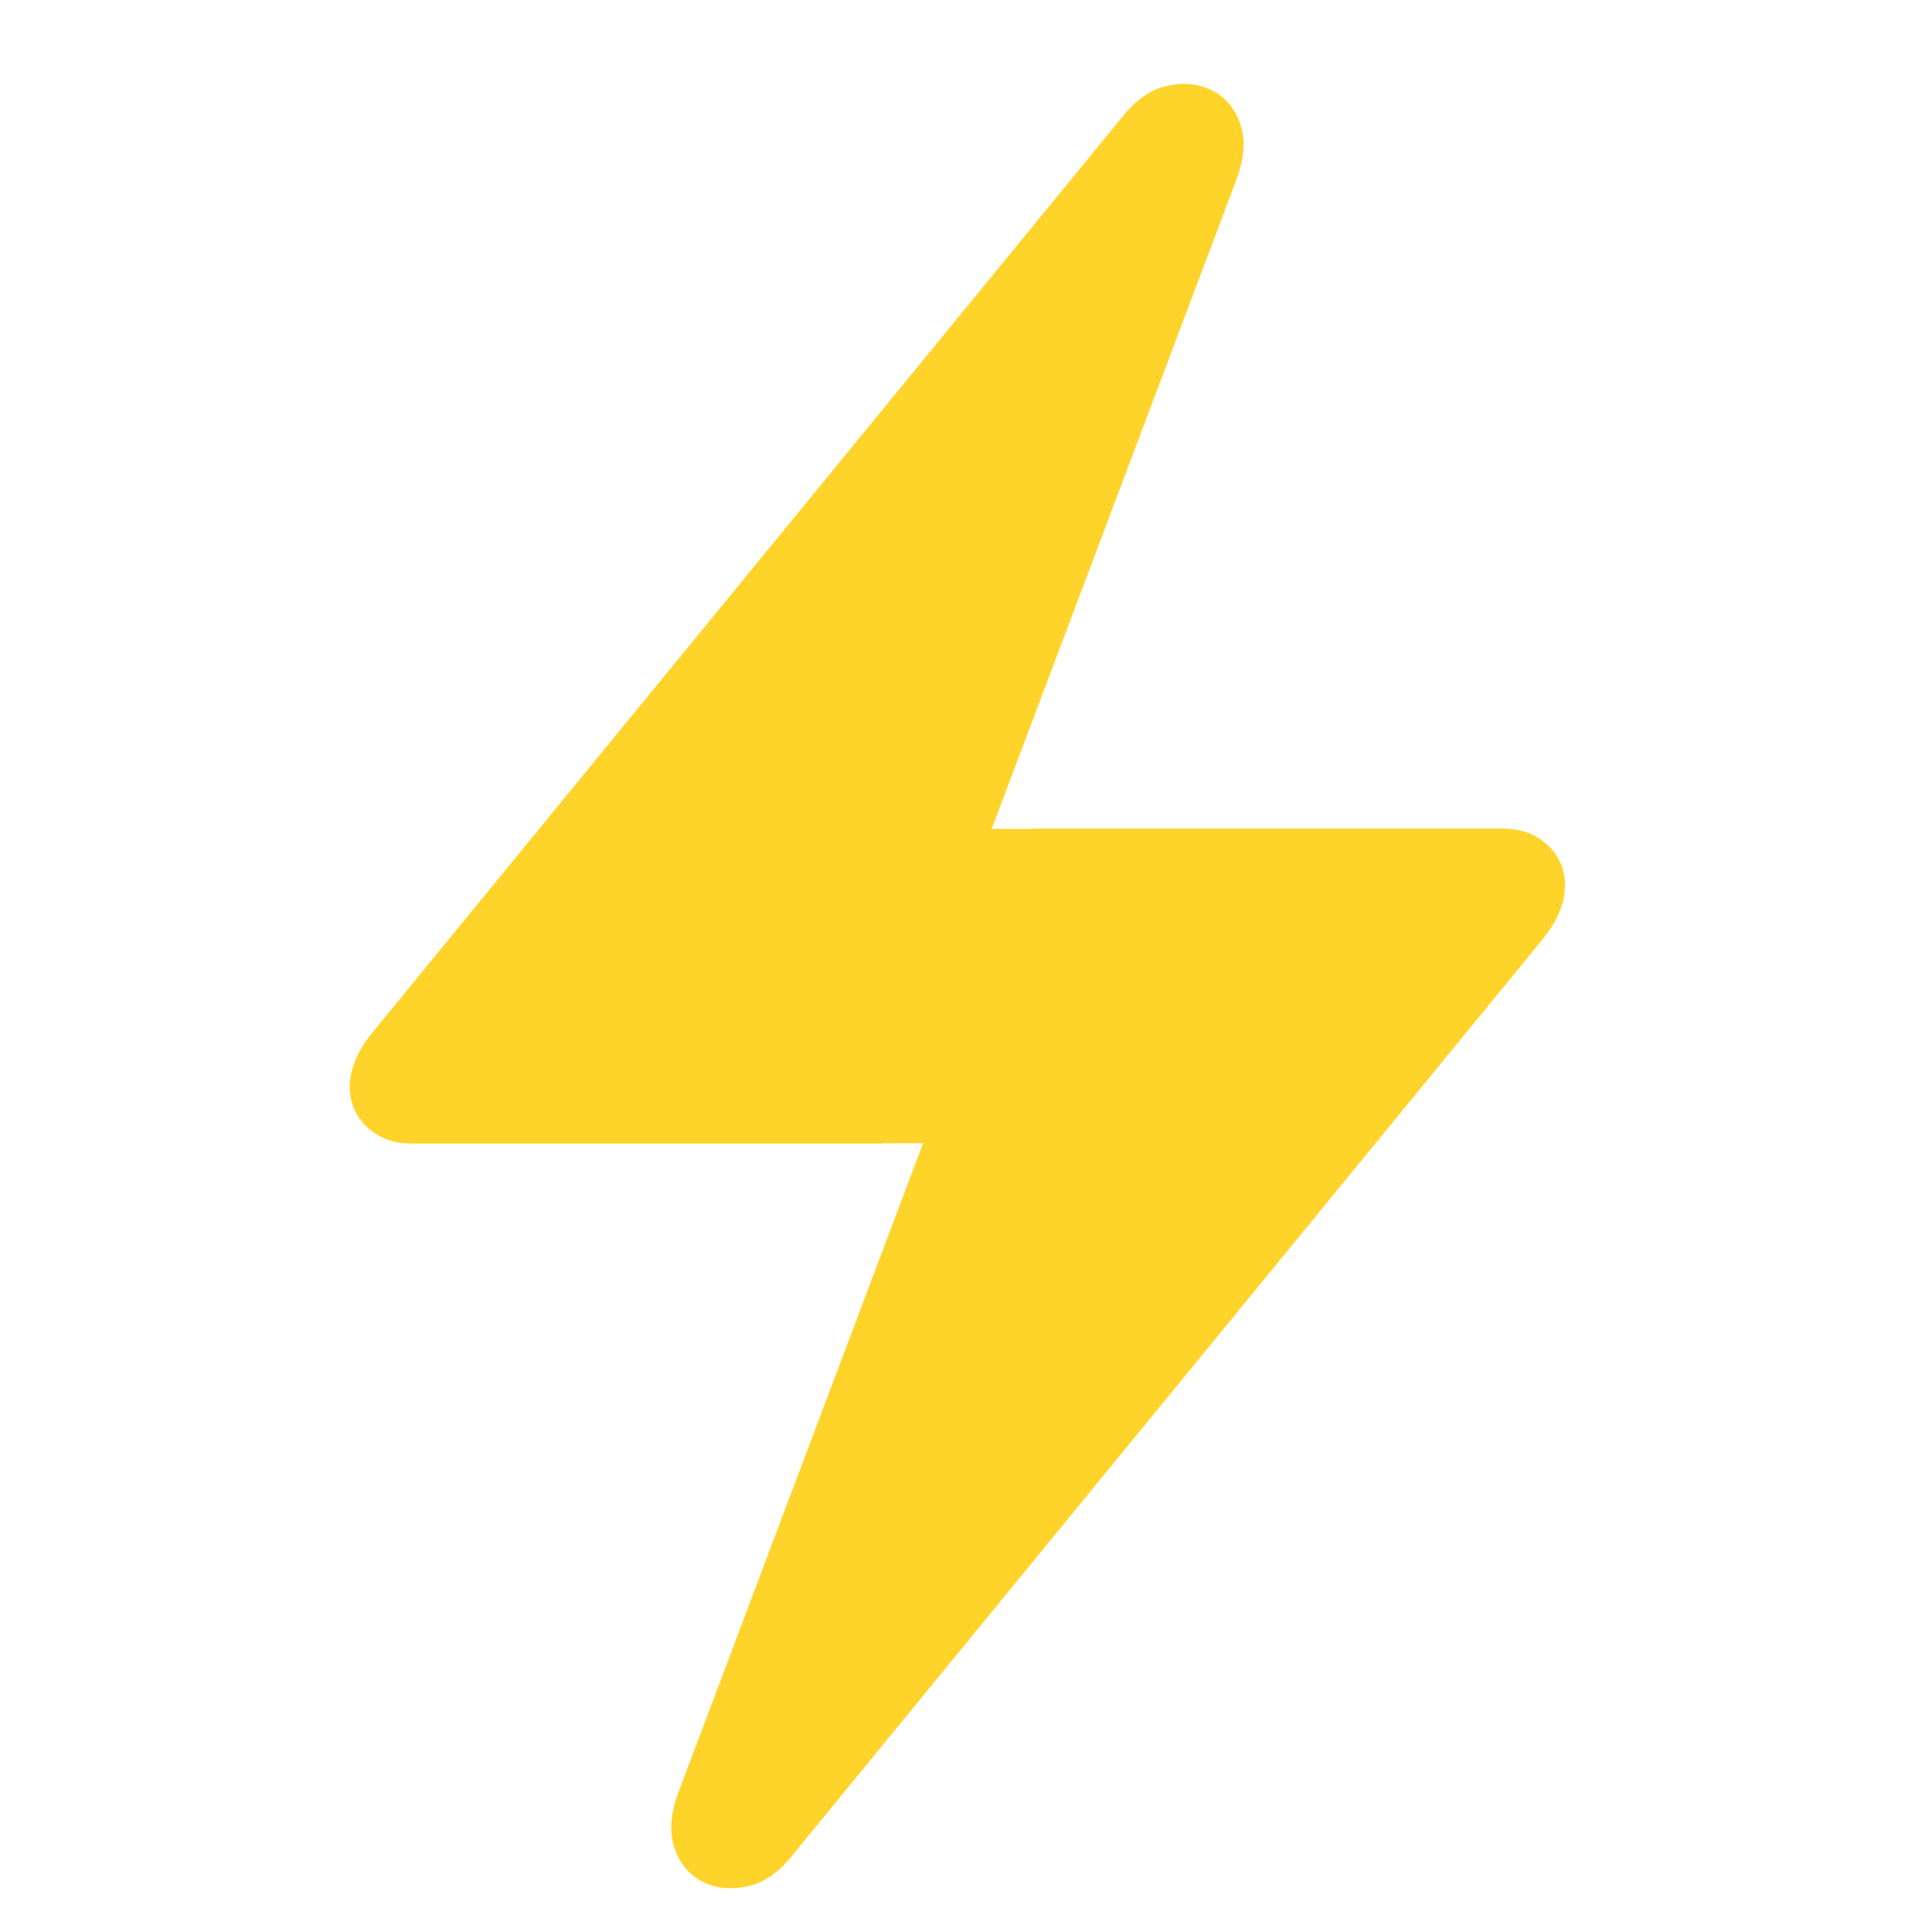
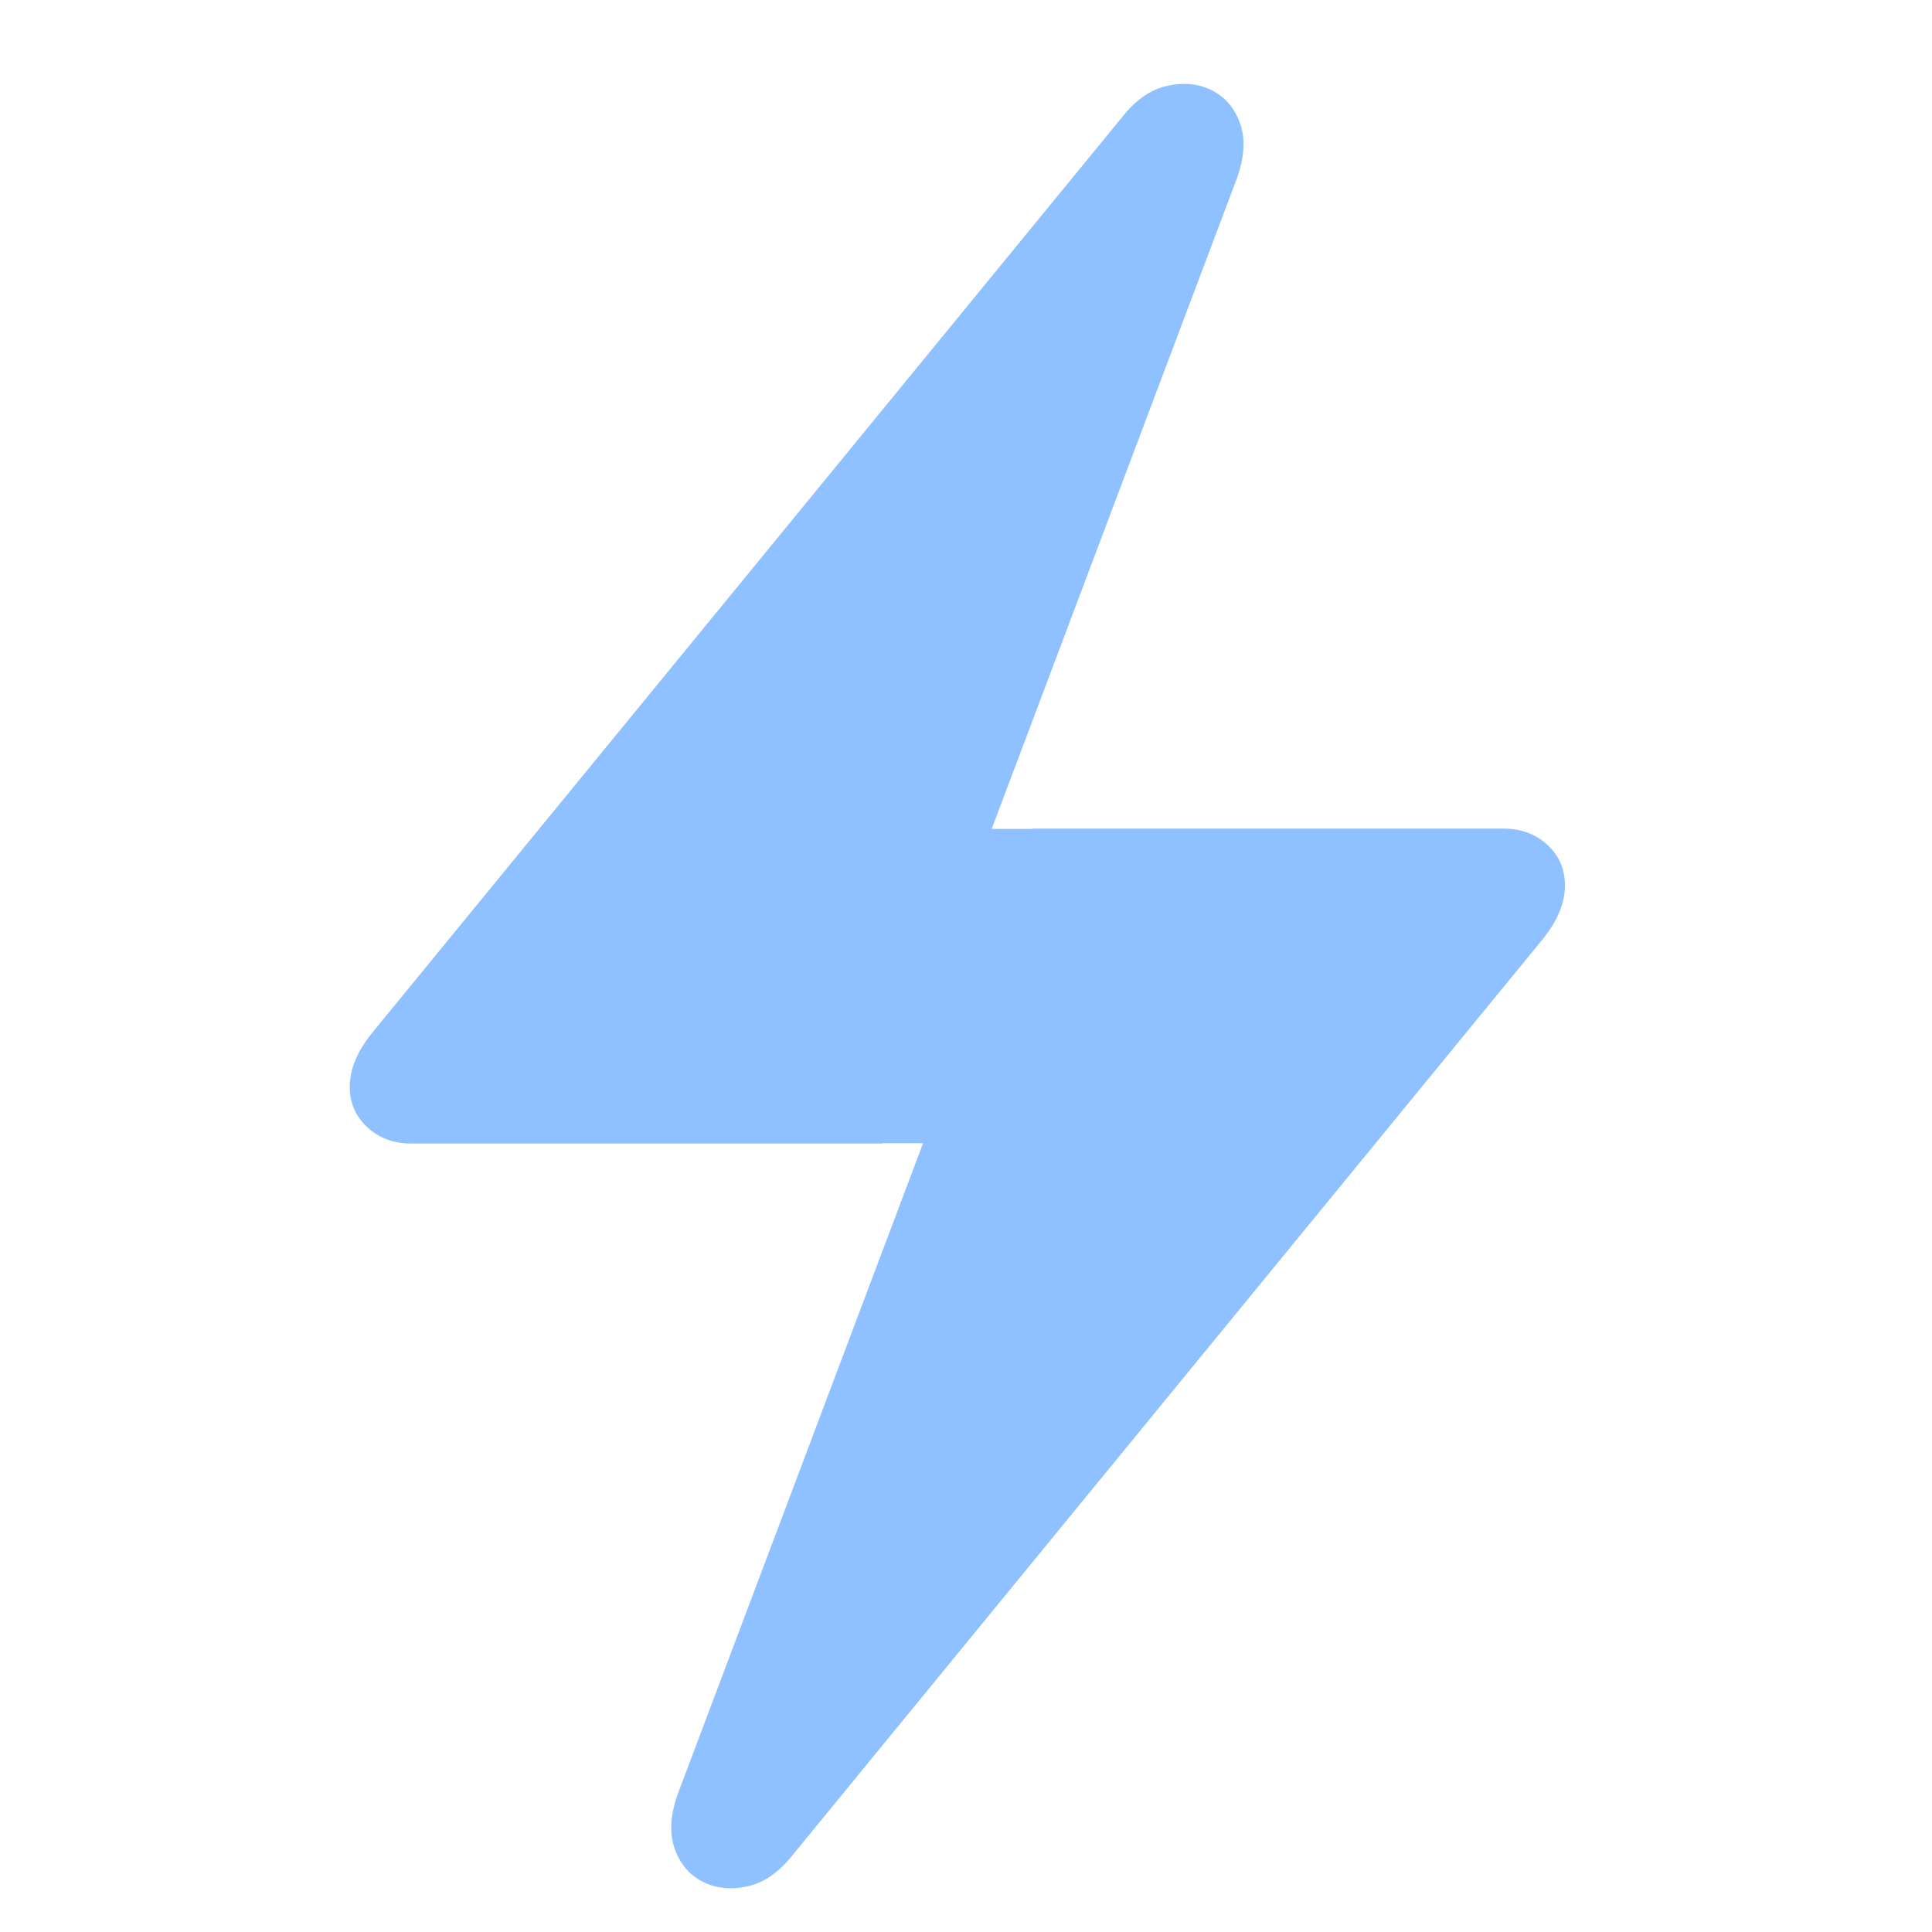
<svg xmlns="http://www.w3.org/2000/svg" width="39.109" height="39.114" viewBox="0 0 39.109 39.114">
-   <path fill="url(#paint0_linear)" fill-rule="evenodd" d="m225.037 81.118-.005.01h-15.594q-.874 0-1.456-.538a1.76 1.76 0 0 1-.582-1.348q0-.864.74-1.78l24.808-30.29q.69-.891 1.523-1.074.834-.183 1.495.157t.927 1.113-.132 1.845l-8.102 21.494h1.349l.005-.009h15.594q.874 0 1.456.537t.582 1.348q0 .864-.74 1.78l-24.808 30.291q-.69.89-1.523 1.073-.834.184-1.496-.157-.661-.34-.926-1.112-.266-.772.132-1.846l8.102-21.494z" clip-rule="evenodd" style="fill:#ffd42a;stroke-width:1.22" transform="translate(-119.702 -26.442)scale(.6113)" />
+   <path fill="url(#paint0_linear)" fill-rule="evenodd" d="m225.037 81.118-.005.01h-15.594q-.874 0-1.456-.538a1.76 1.76 0 0 1-.582-1.348q0-.864.74-1.78l24.808-30.29q.69-.891 1.523-1.074.834-.183 1.495.157t.927 1.113-.132 1.845l-8.102 21.494h1.349l.005-.009h15.594q.874 0 1.456.537t.582 1.348q0 .864-.74 1.78l-24.808 30.291q-.69.89-1.523 1.073-.834.184-1.496-.157-.661-.34-.926-1.112-.266-.772.132-1.846l8.102-21.494z" clip-rule="evenodd" style="fill:#8fc0ff;stroke-width:1.22" transform="translate(-119.702 -26.442)scale(.6113)" />
</svg>
